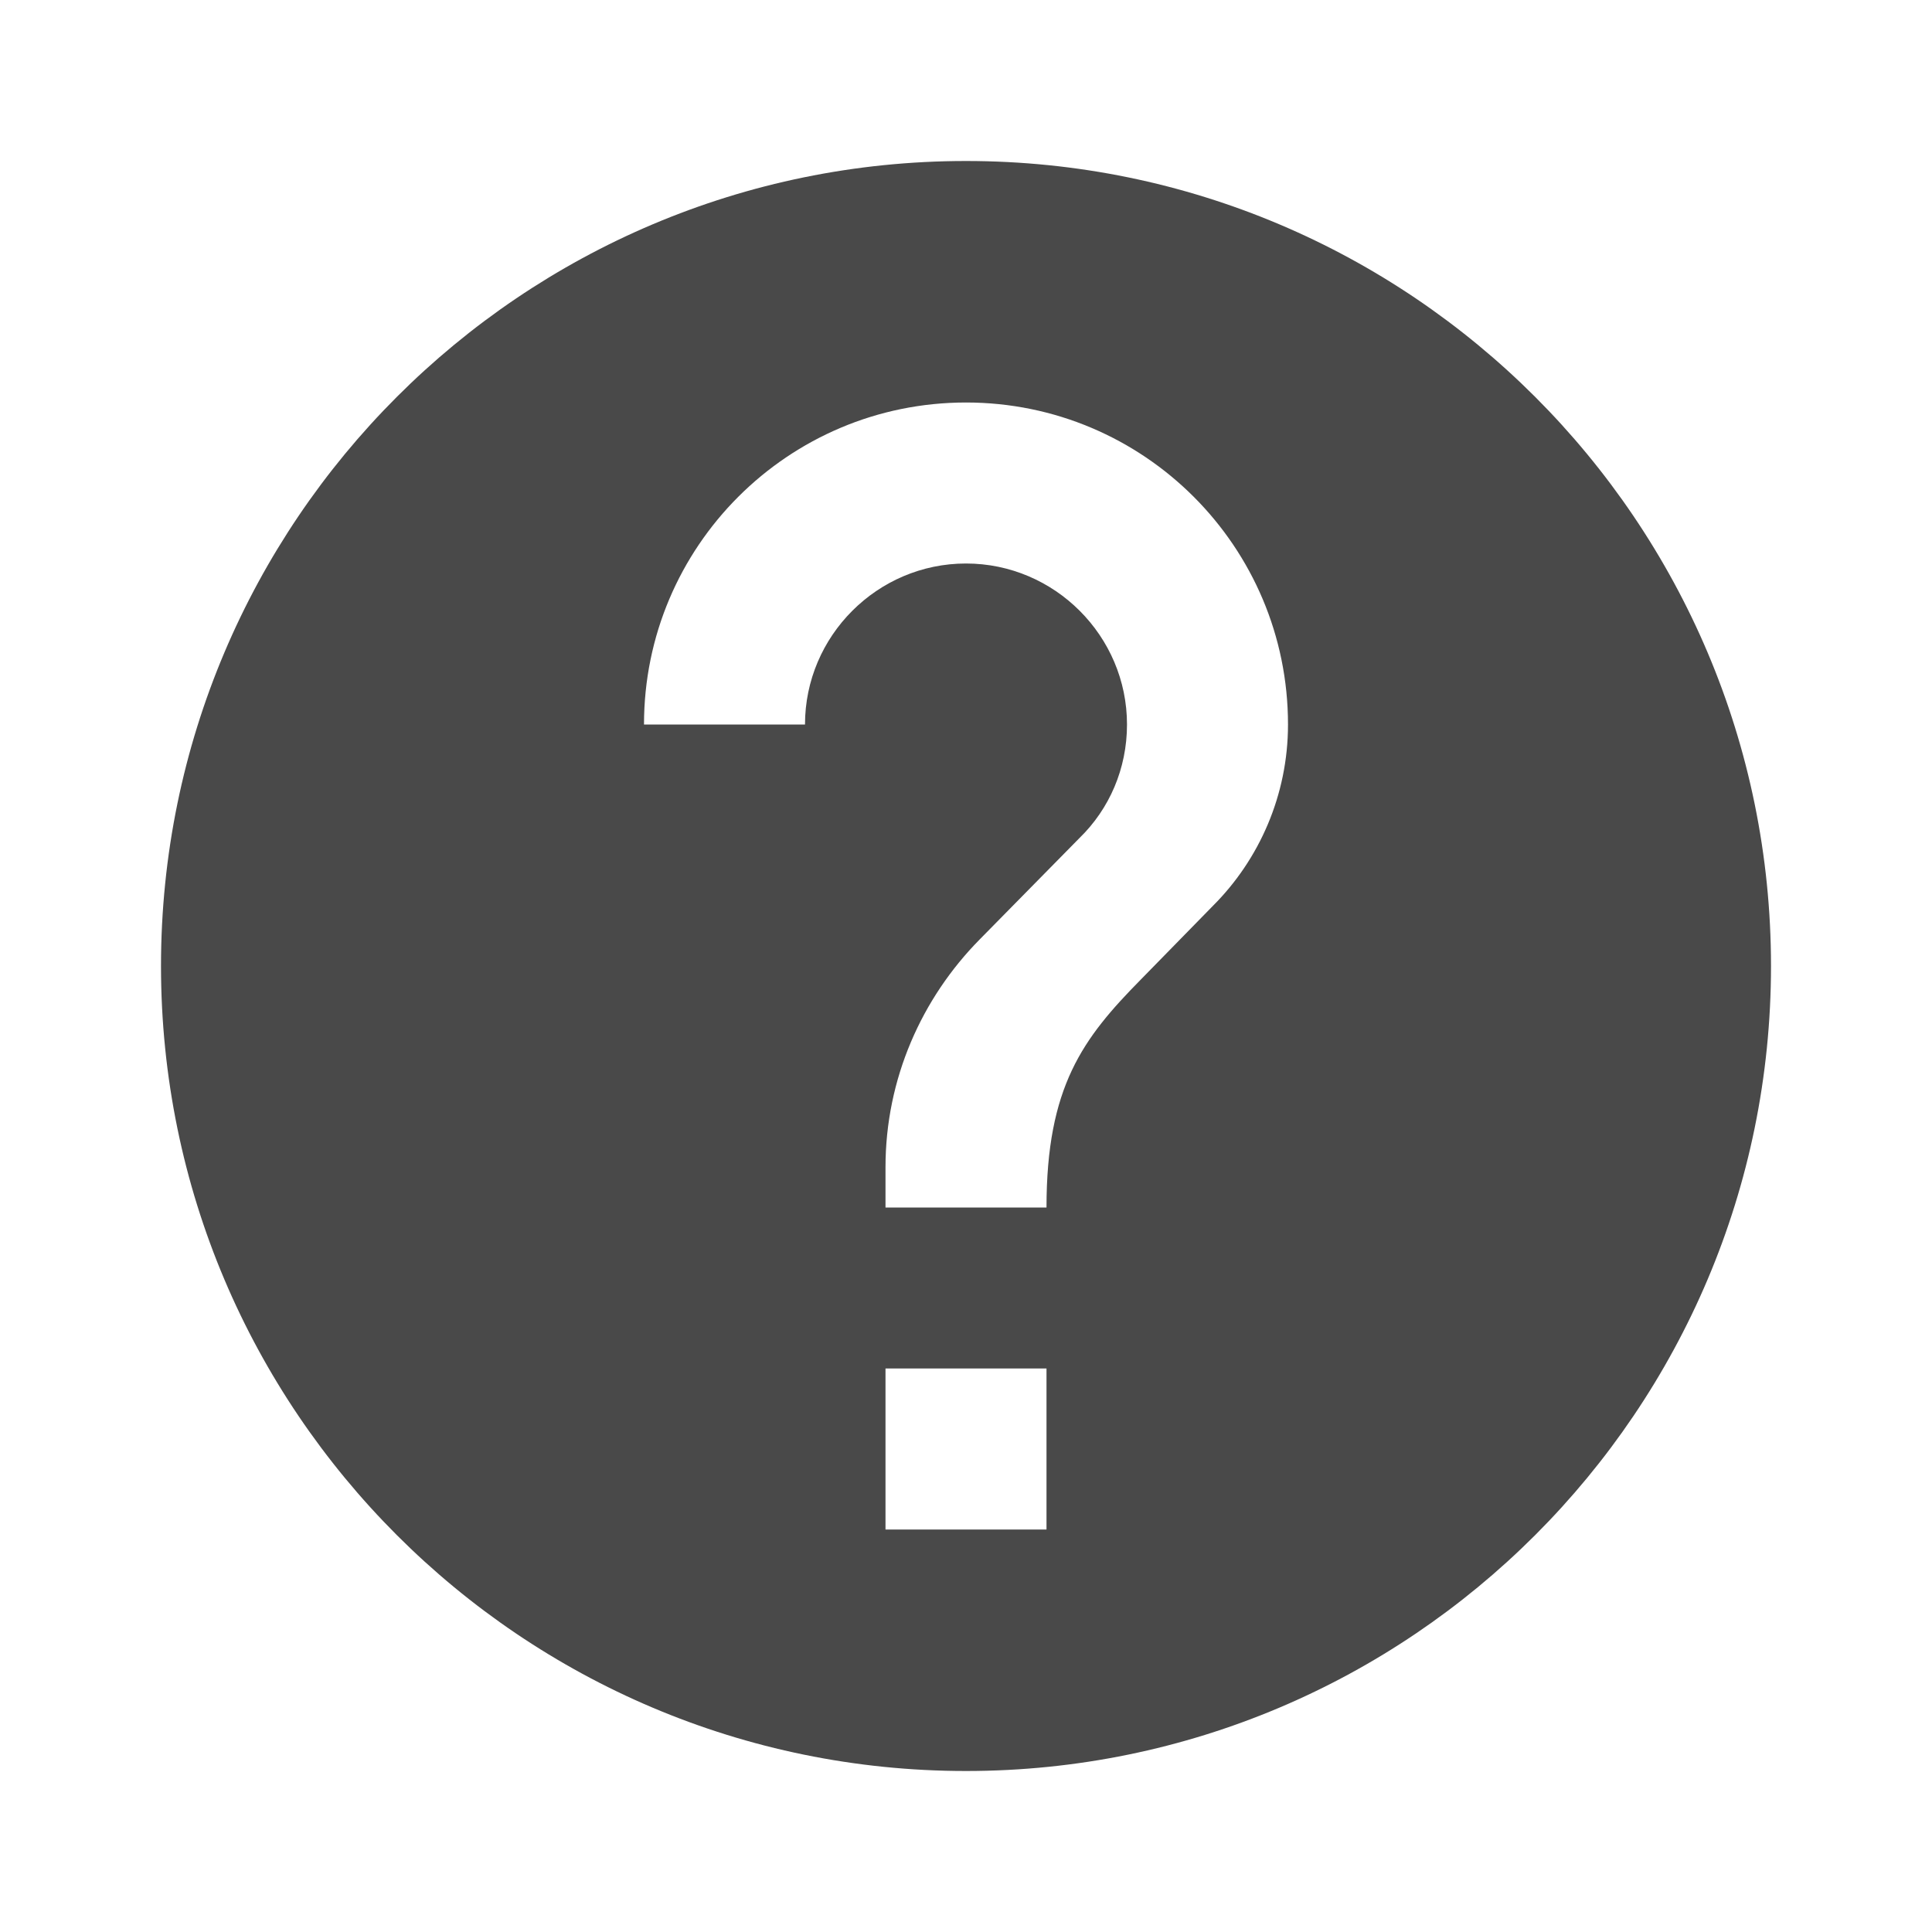
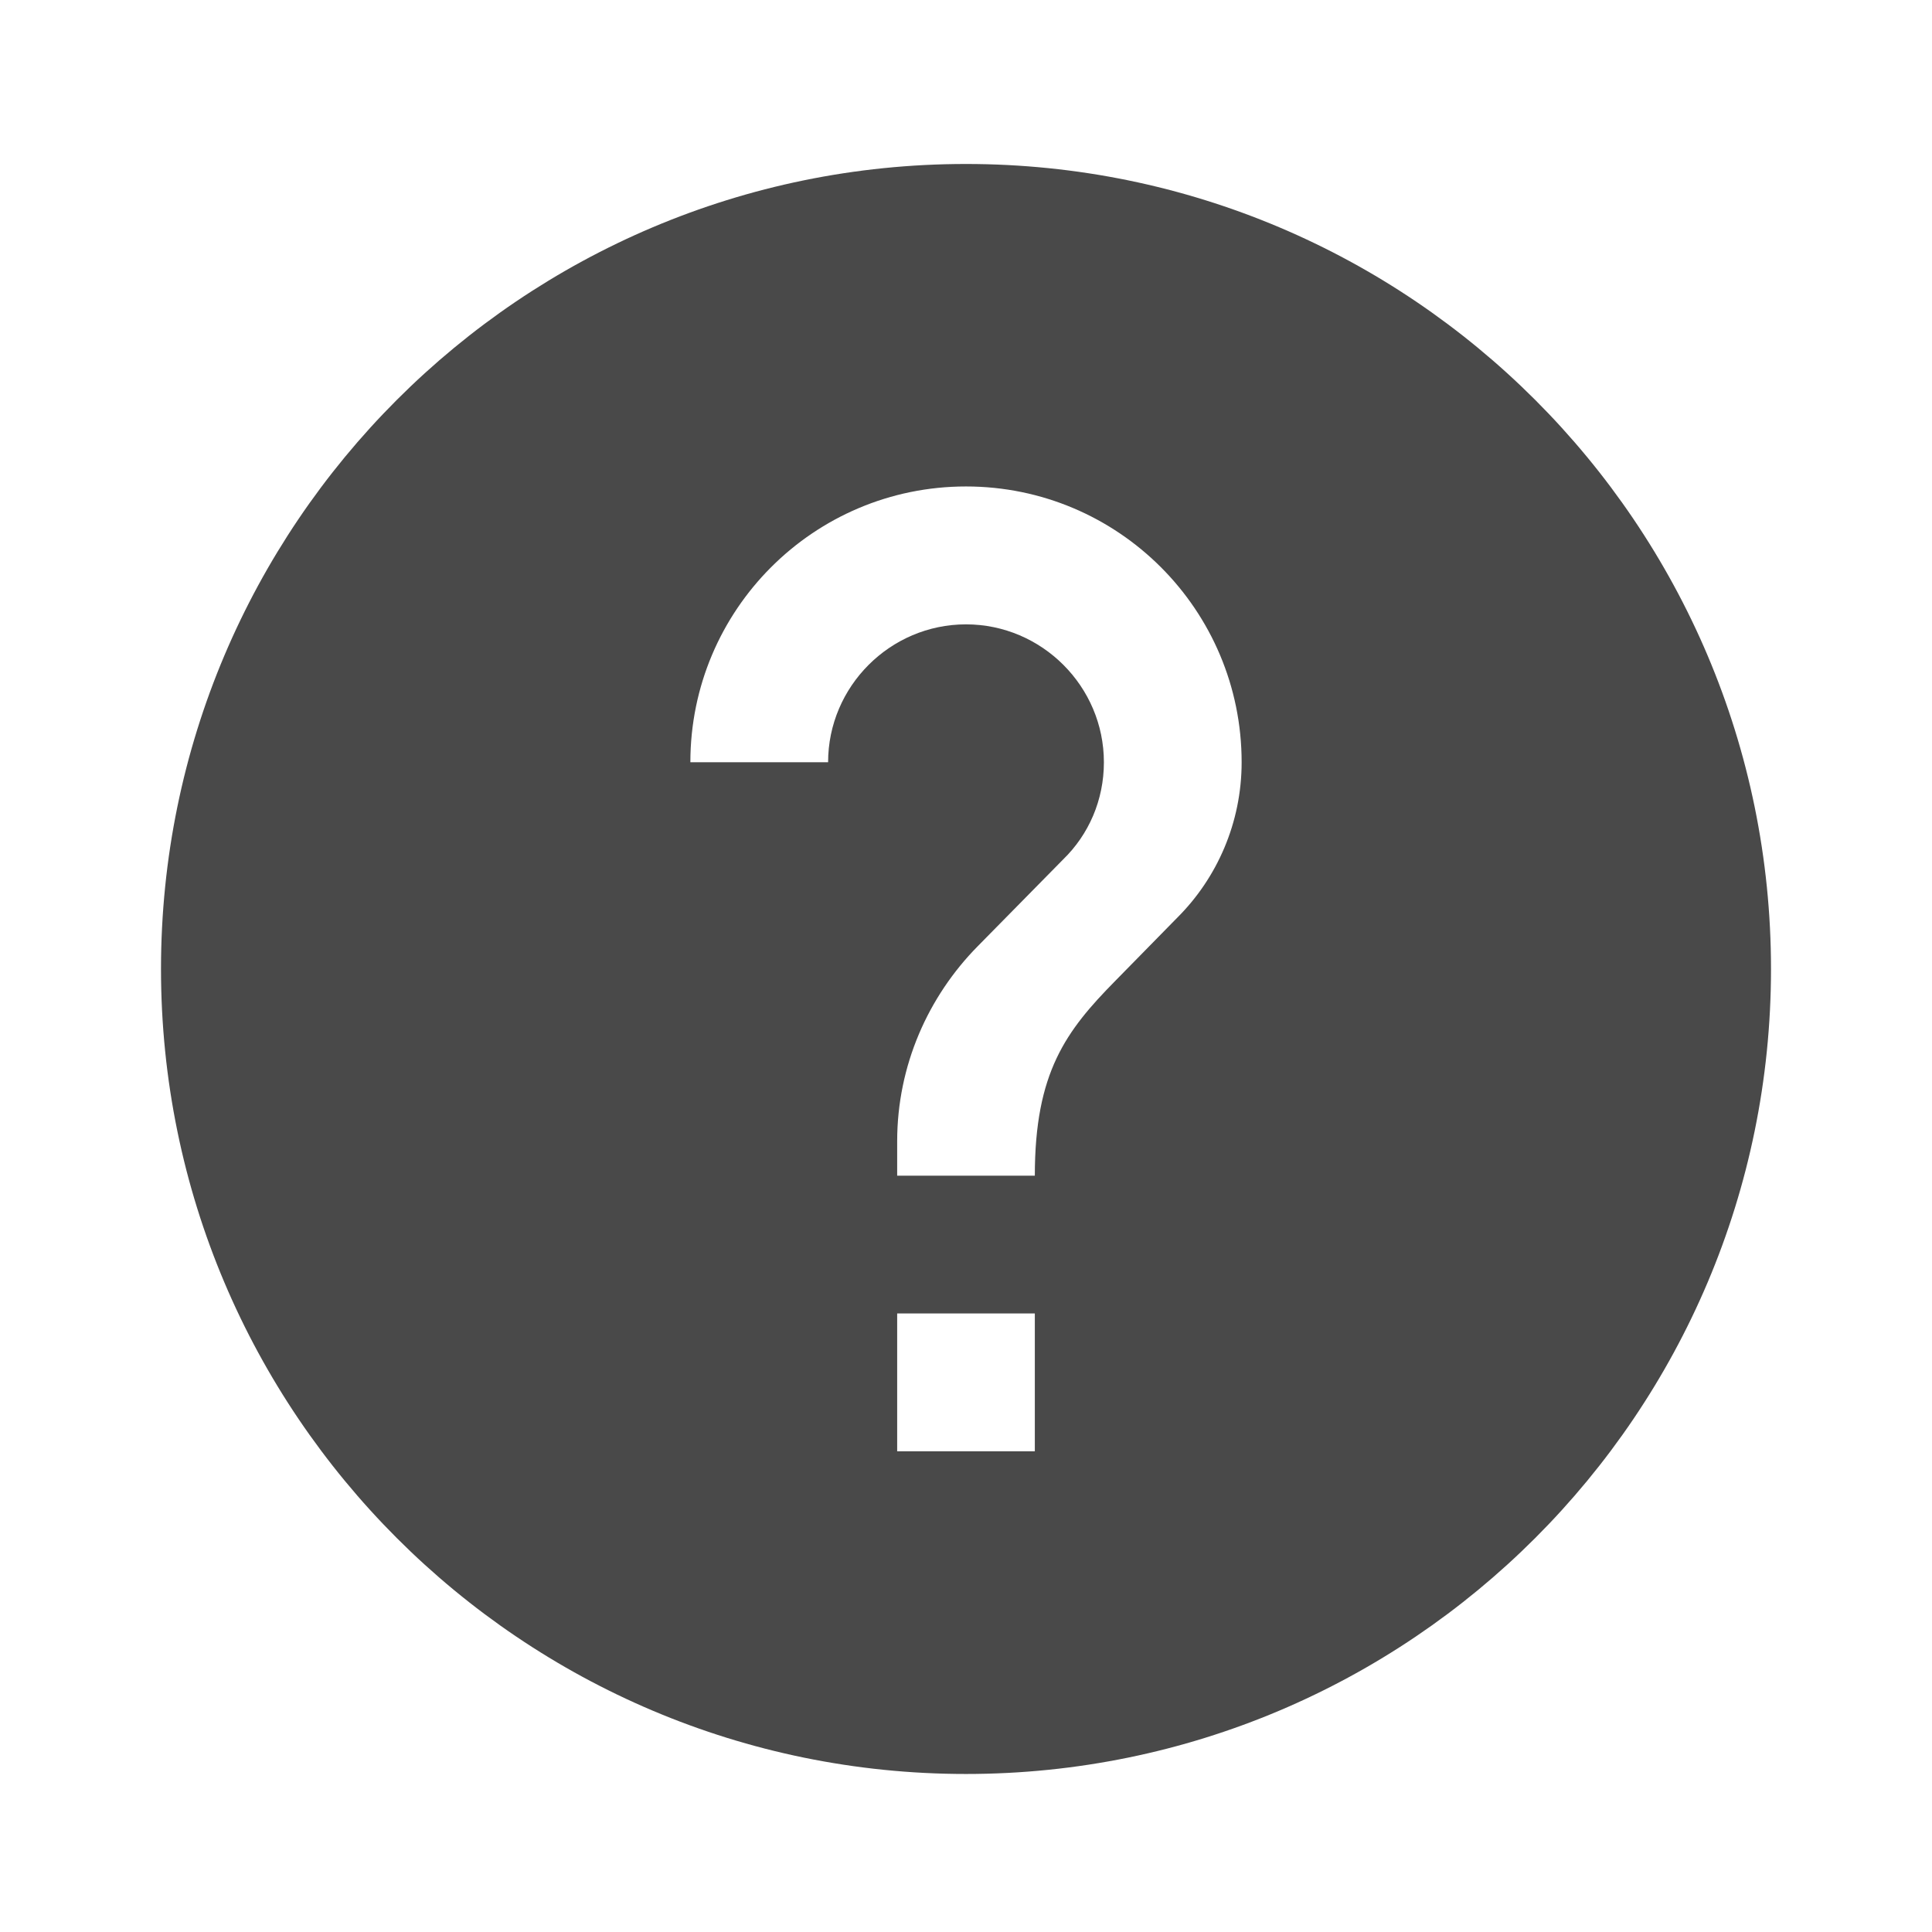
- <svg xmlns="http://www.w3.org/2000/svg" width="24" height="24" viewBox="0 0 24 24">
-   <path d="M0 0h24v24H0z" fill="none" />
-   <path fill="#494949" d="M12 2C6.48 2 2 6.48 2 12s4.48 10 10 10 10-4.48 10-10S17.52 2 12 2zm1 17h-2v-2h2v2zm2.07-7.75l-.9.92C13.45 12.9 13 13.5 13 15h-2v-.5c0-1.1.45-2.1 1.17-2.83l1.24-1.26c.37-.36.59-.86.59-1.41 0-1.1-.9-2-2-2s-2 .9-2 2H8c0-2.21 1.79-4 4-4s4 1.79 4 4c0 .88-.36 1.68-.93 2.25z" />
+ <svg xmlns="http://www.w3.org/2000/svg" width="24" height="24" viewBox="0 0 24 24" version="1.1" id="svg6">
+   <defs id="defs10" />
+   <path d="M0 0h24v24H0z" fill="none" id="path2" />
+   <path style="fill:#494949;stroke-width:0.856" d="M 12 2.037 C 6.48 2.037 2 6.517 2 12.037 C 2 17.557 6.48 22.037 12 22.037 C 17.52 22.037 22 17.557 22 12.037 C 22 6.517 17.52 2.037 12 2.037 z M 12 6.043 C 13.892 6.043 15.424 7.577 15.424 9.469 C 15.424 10.222 15.117 10.907 14.629 11.395 L 13.857 12.182 C 13.241 12.807 12.855 13.321 12.855 14.605 L 11.145 14.605 L 11.145 14.178 C 11.145 13.236 11.53 12.379 12.146 11.754 L 13.207 10.676 C 13.524 10.368 13.713 9.94 13.713 9.469 C 13.713 8.527 12.942 7.756 12 7.756 C 11.058 7.756 10.287 8.527 10.287 9.469 L 8.576 9.469 C 8.576 7.577 10.108 6.043 12 6.043 z M 11.145 16.316 L 12.855 16.316 L 12.855 18.029 L 11.145 18.029 L 11.145 16.316 z " id="path4" />
</svg>
